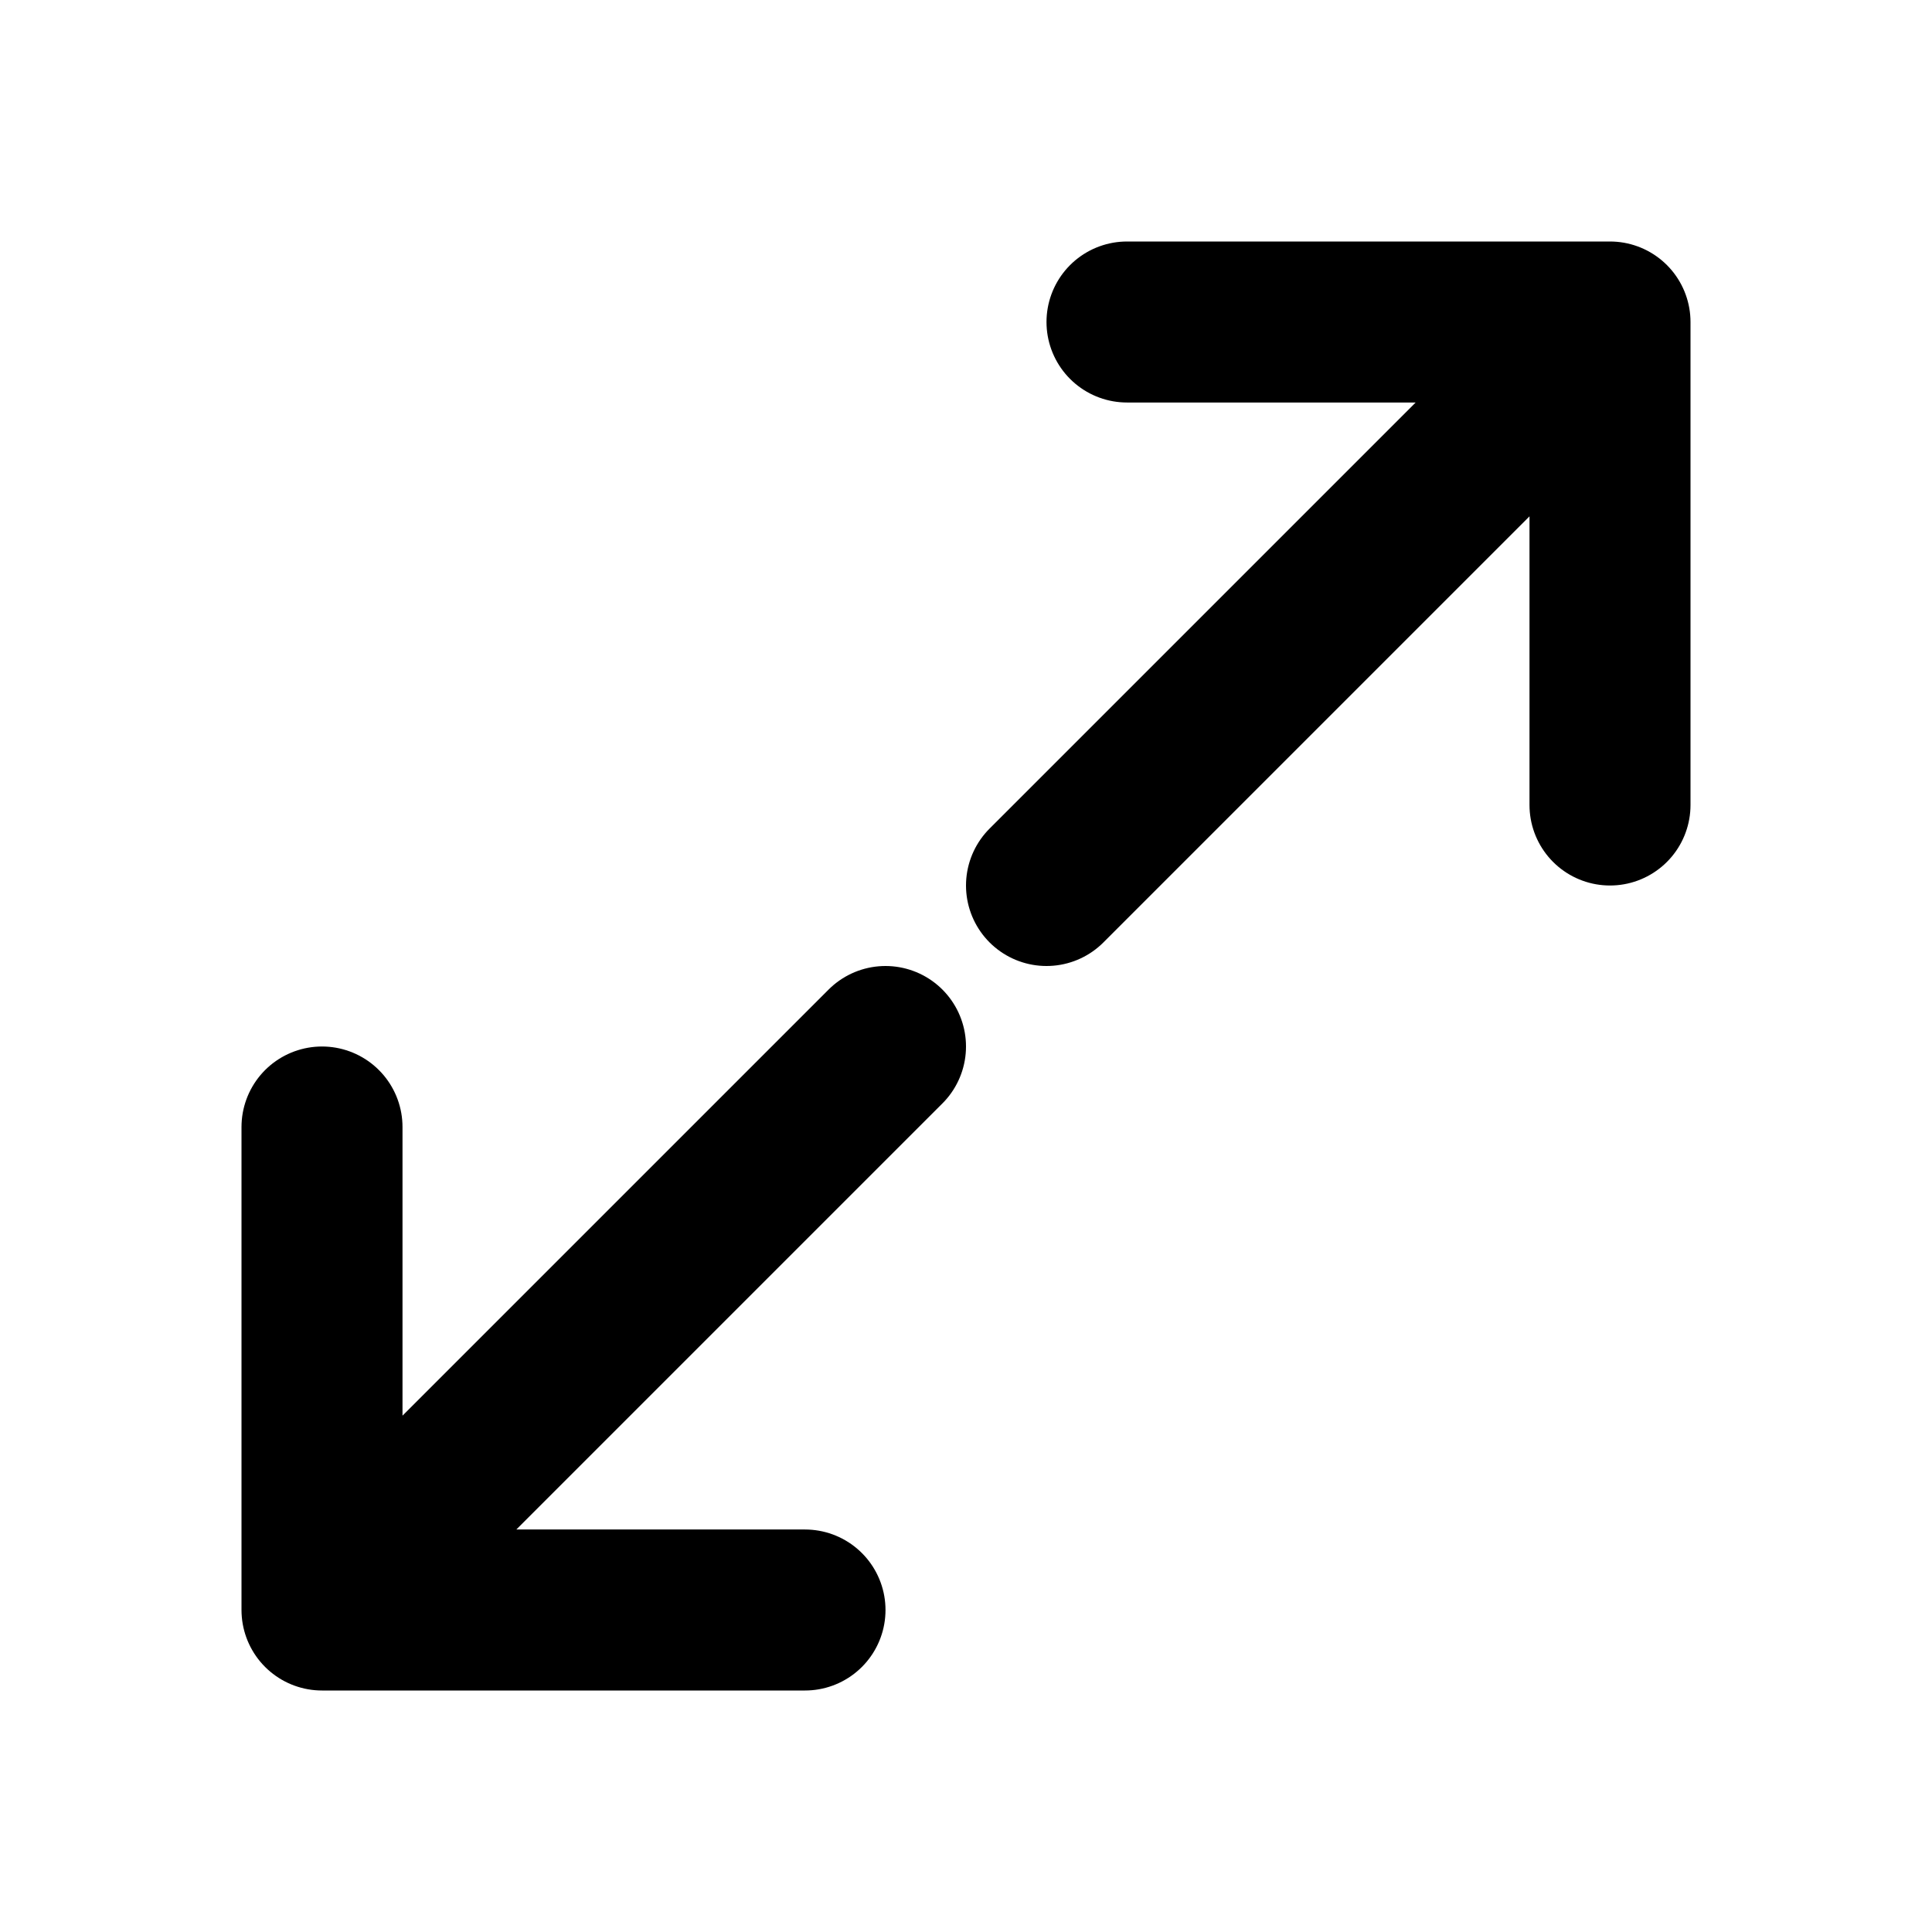
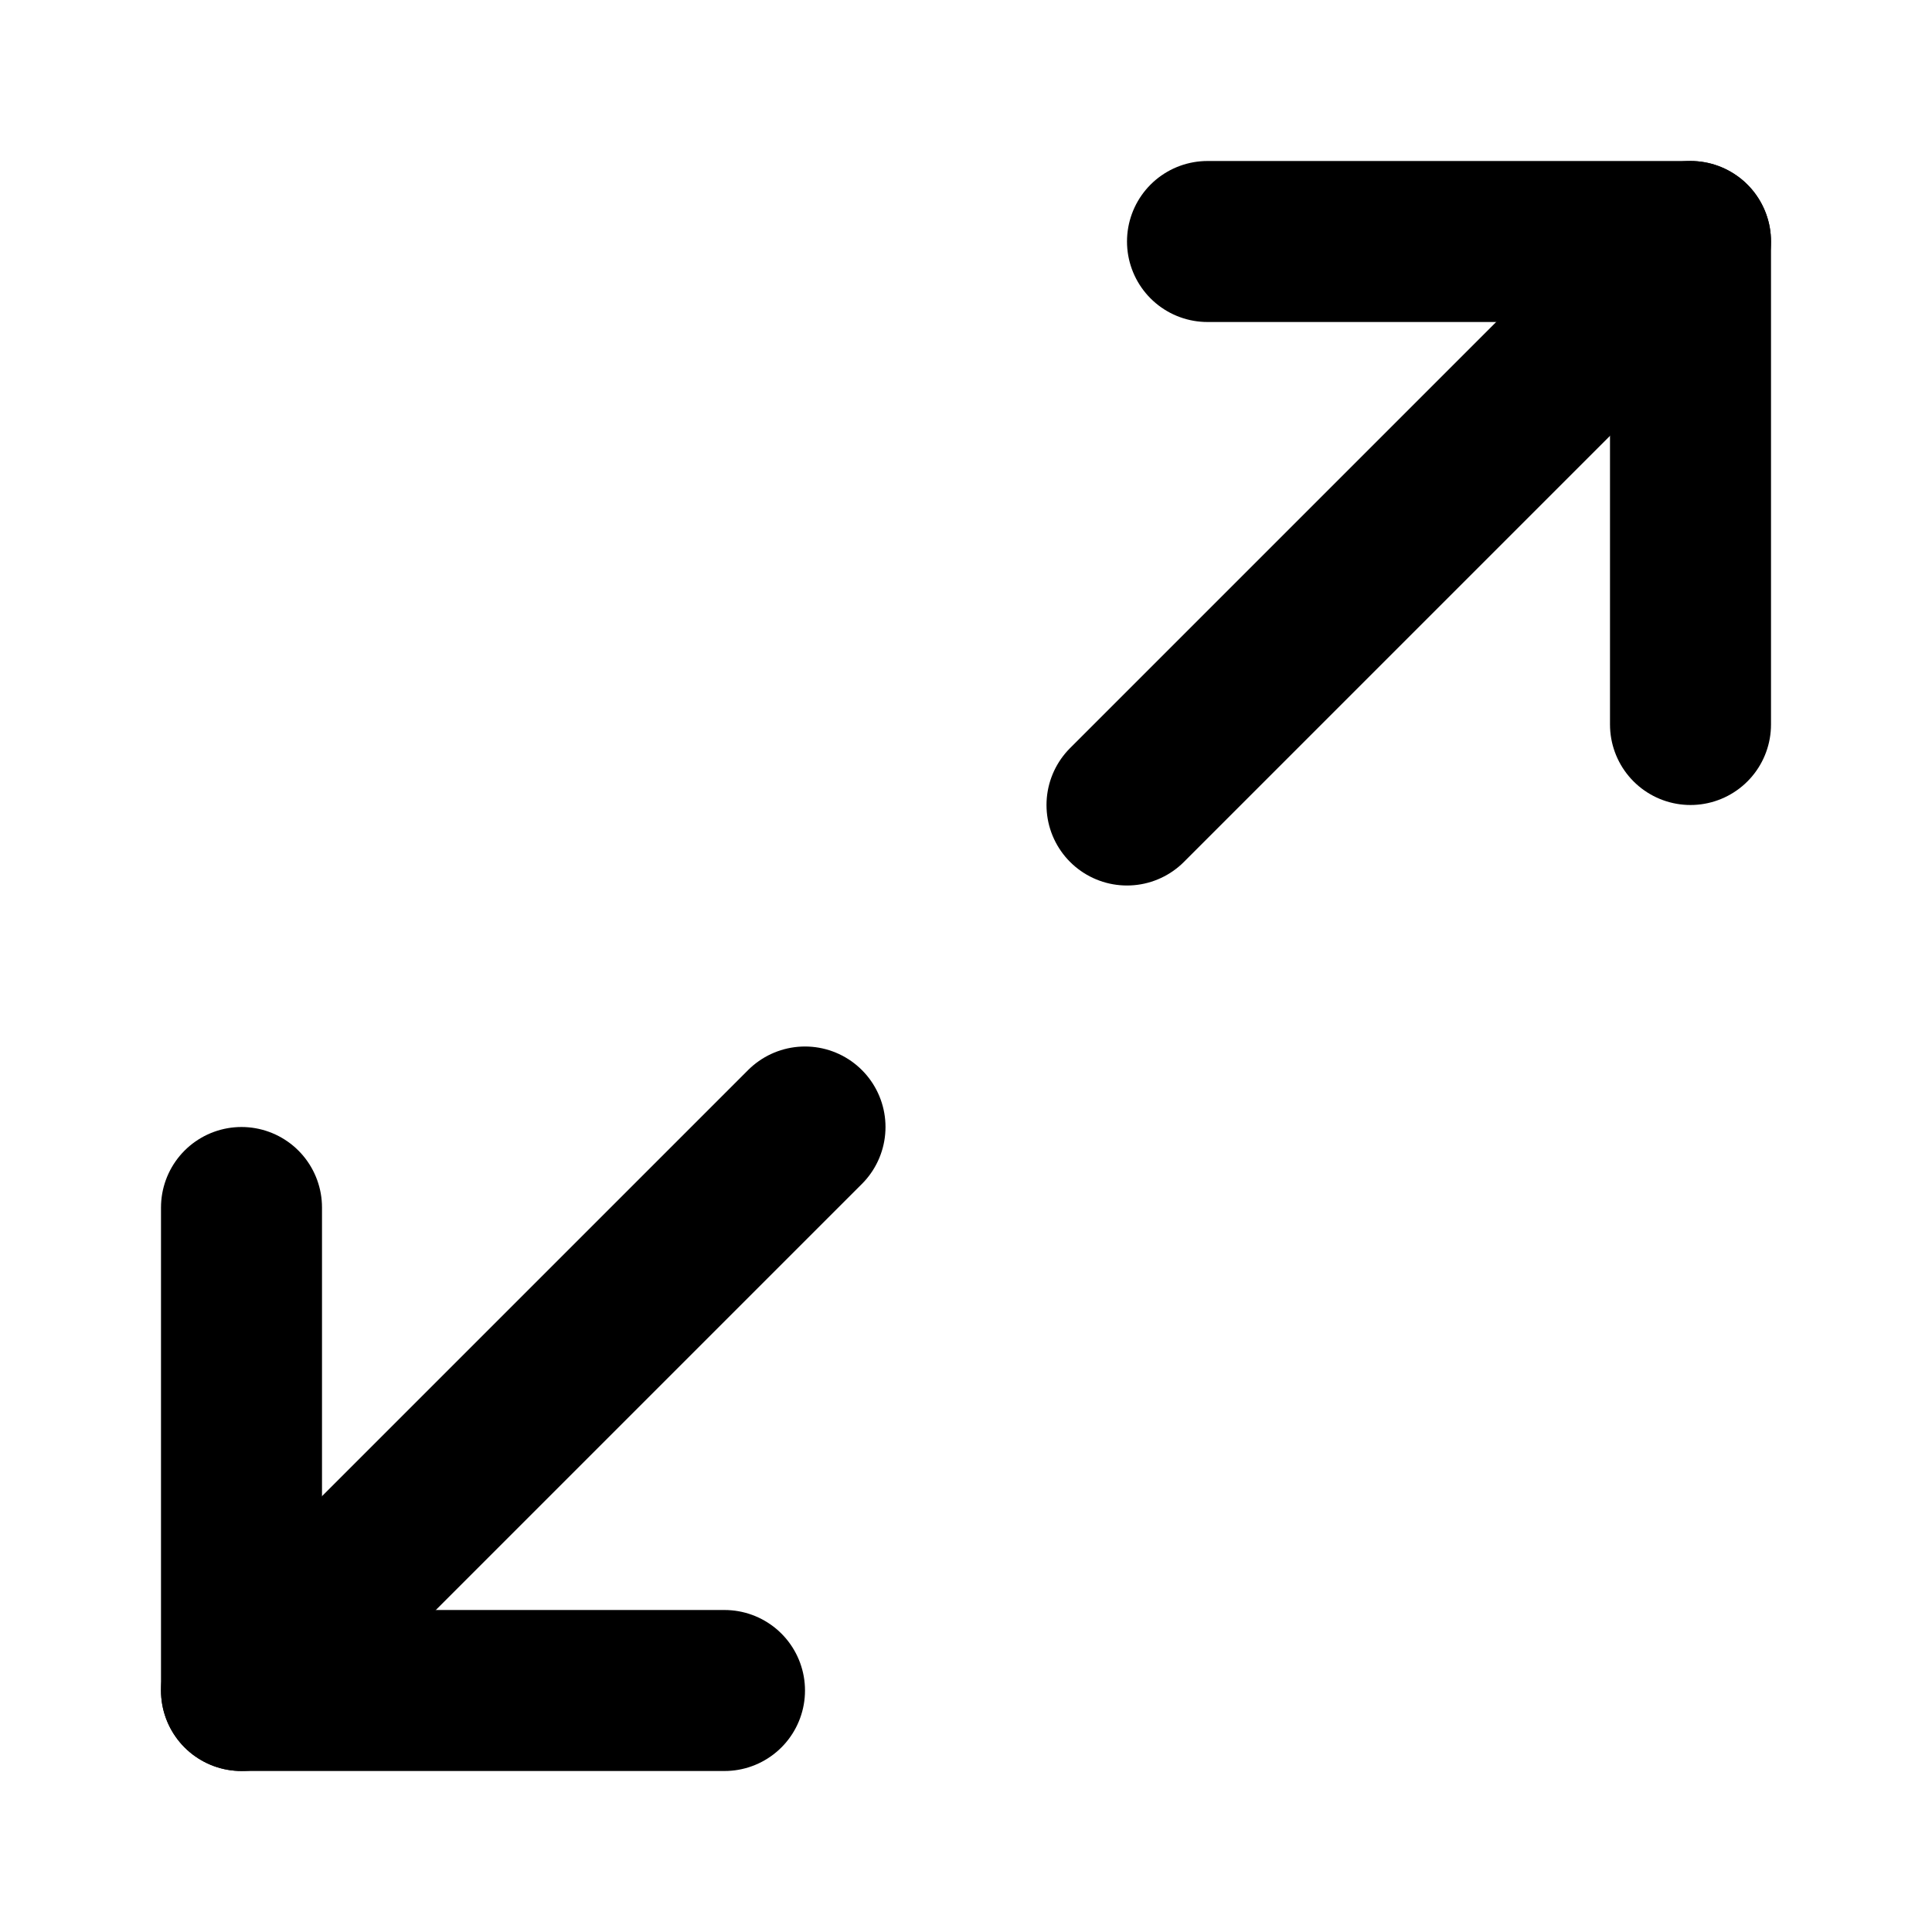
- <svg xmlns="http://www.w3.org/2000/svg" width="18" height="18" viewBox="0 0 24 24" fill="none" stroke="#000" stroke-width="2" stroke-linecap="round" stroke-linejoin="round">
-   <path d="M14 4h6v6M10 20H4v-6M20 4l-7 7M4 20l7-7" />
+ <svg xmlns="http://www.w3.org/2000/svg" width="24" height="24" viewBox="0 0 24 24" fill="none" stroke="#000" stroke-width="2" stroke-linecap="round" stroke-linejoin="round">
+   <polyline points="15 3 21 3 21 9" />
+   <polyline points="9 21 3 21 3 15" />
+   <line x1="21" x2="14" y1="3" y2="10" />
+   <line x1="3" x2="10" y1="21" y2="14" />
</svg>
